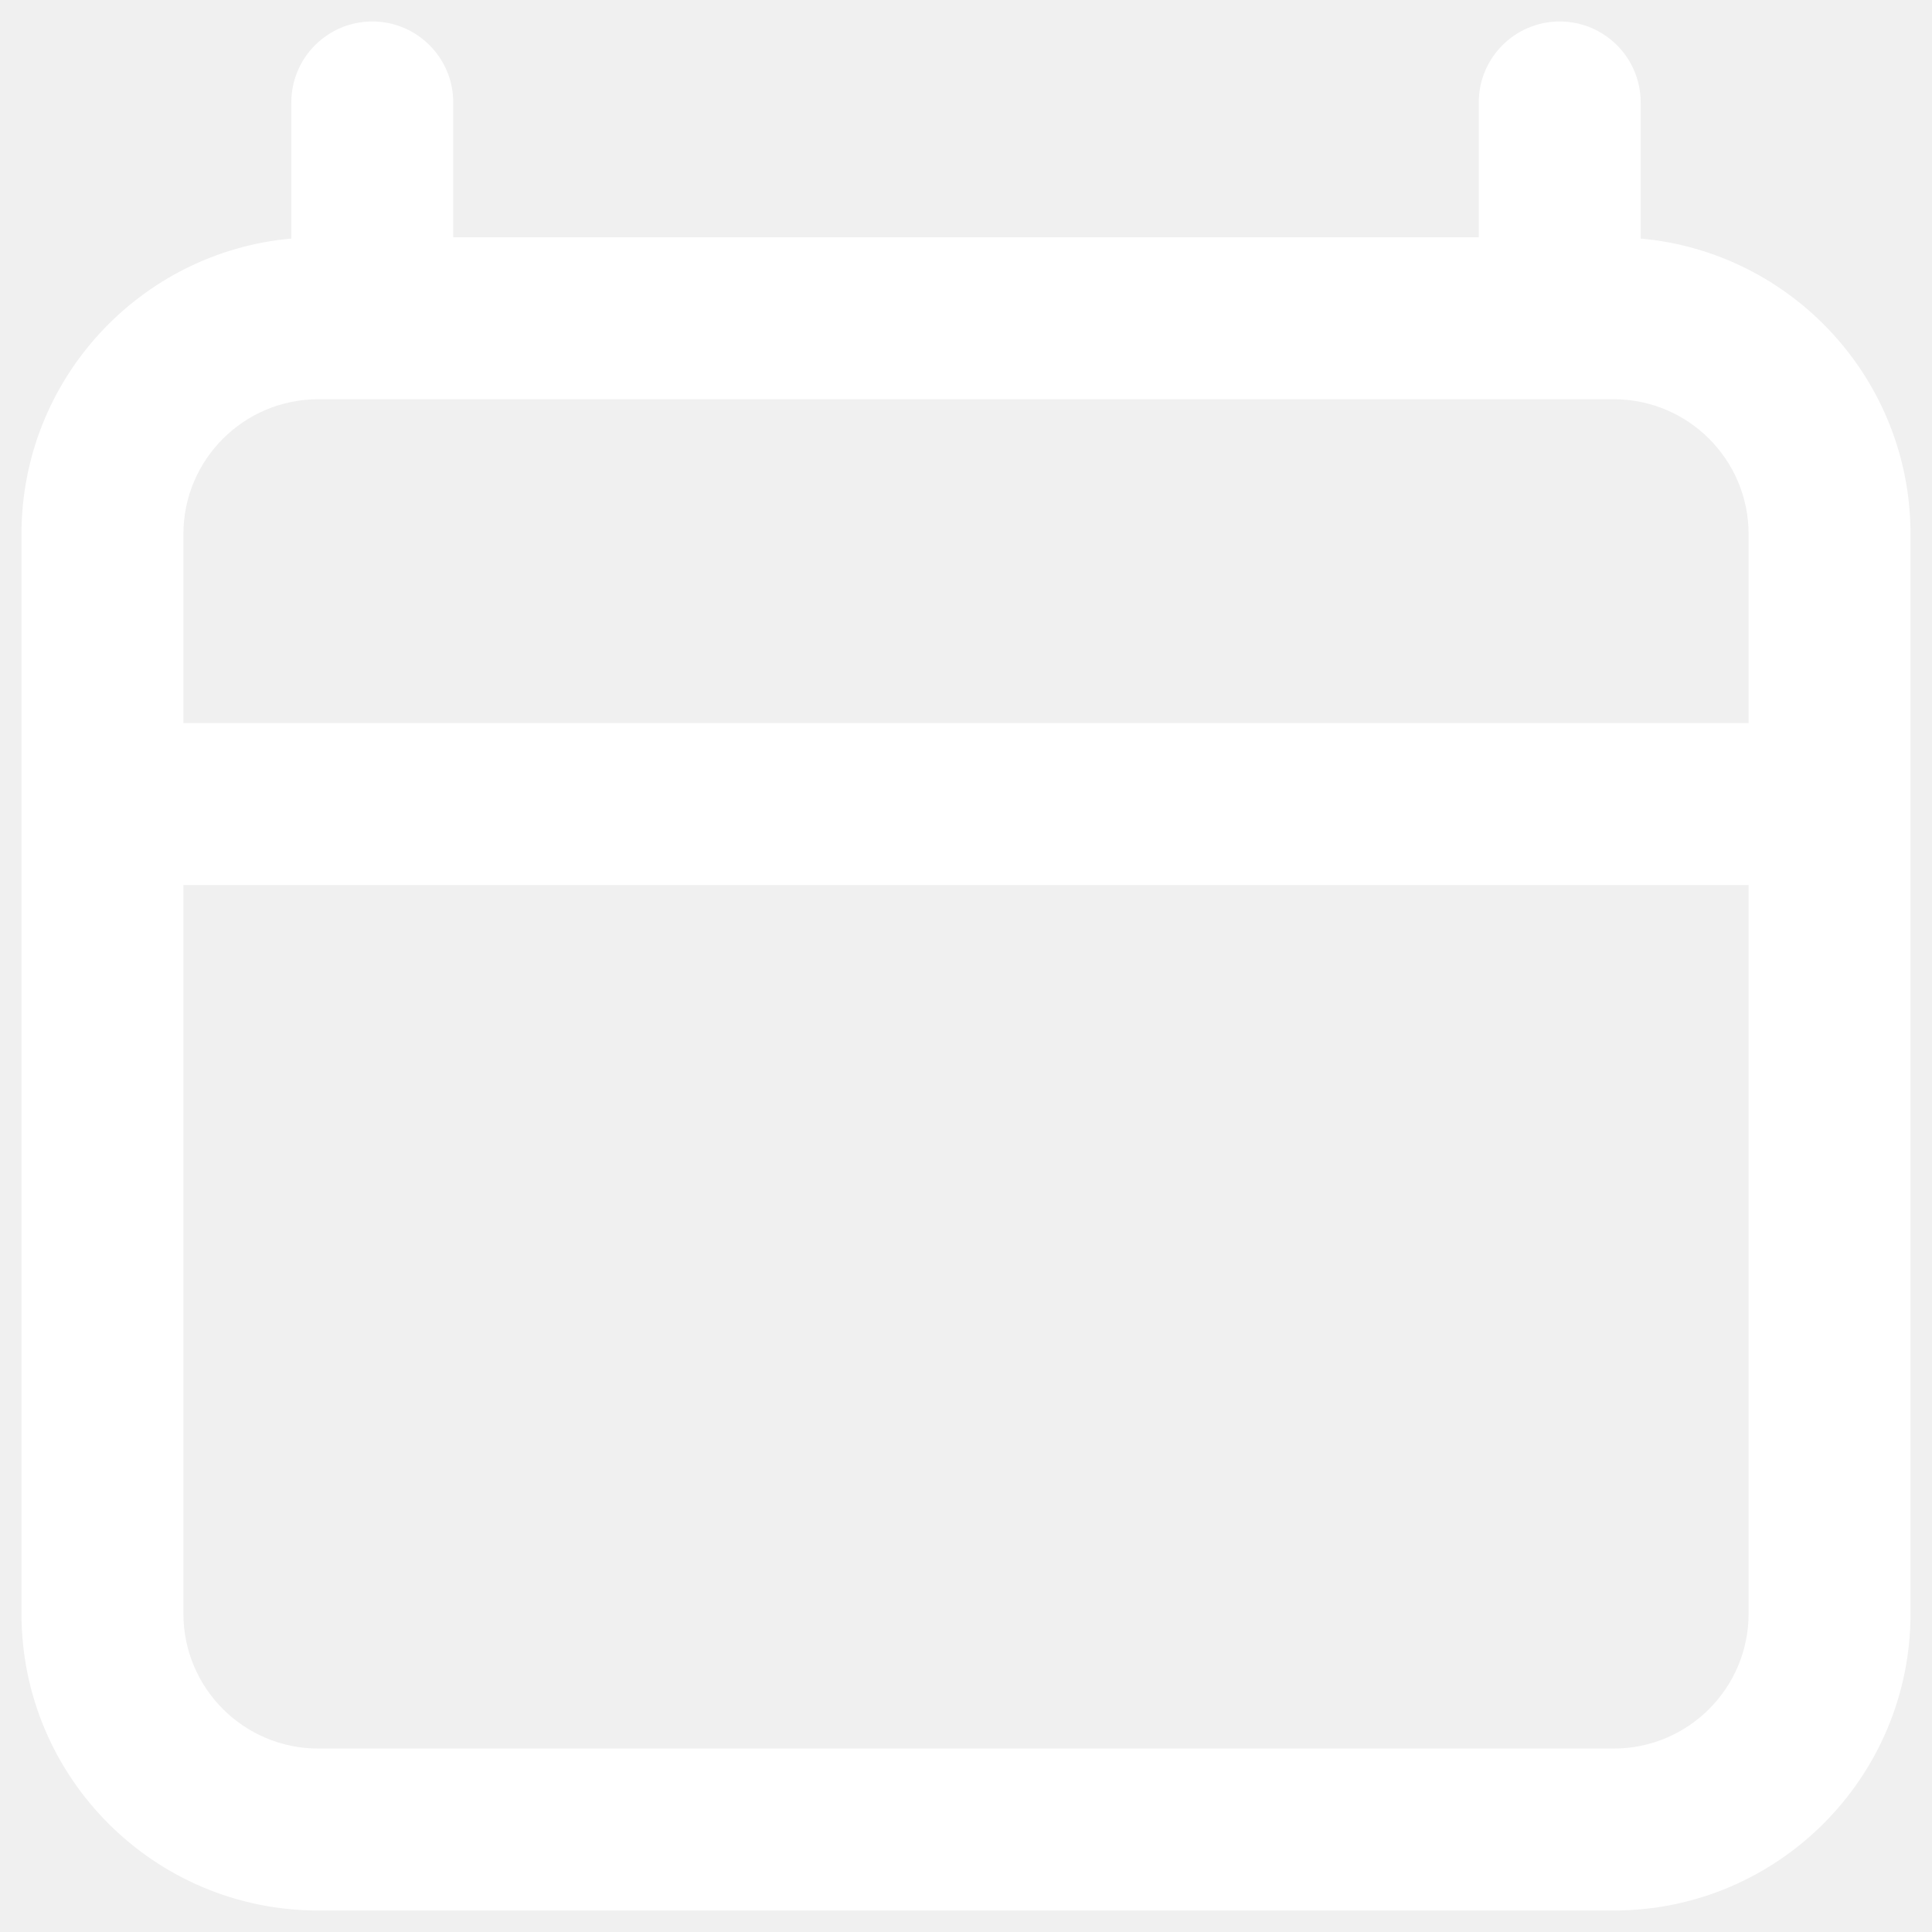
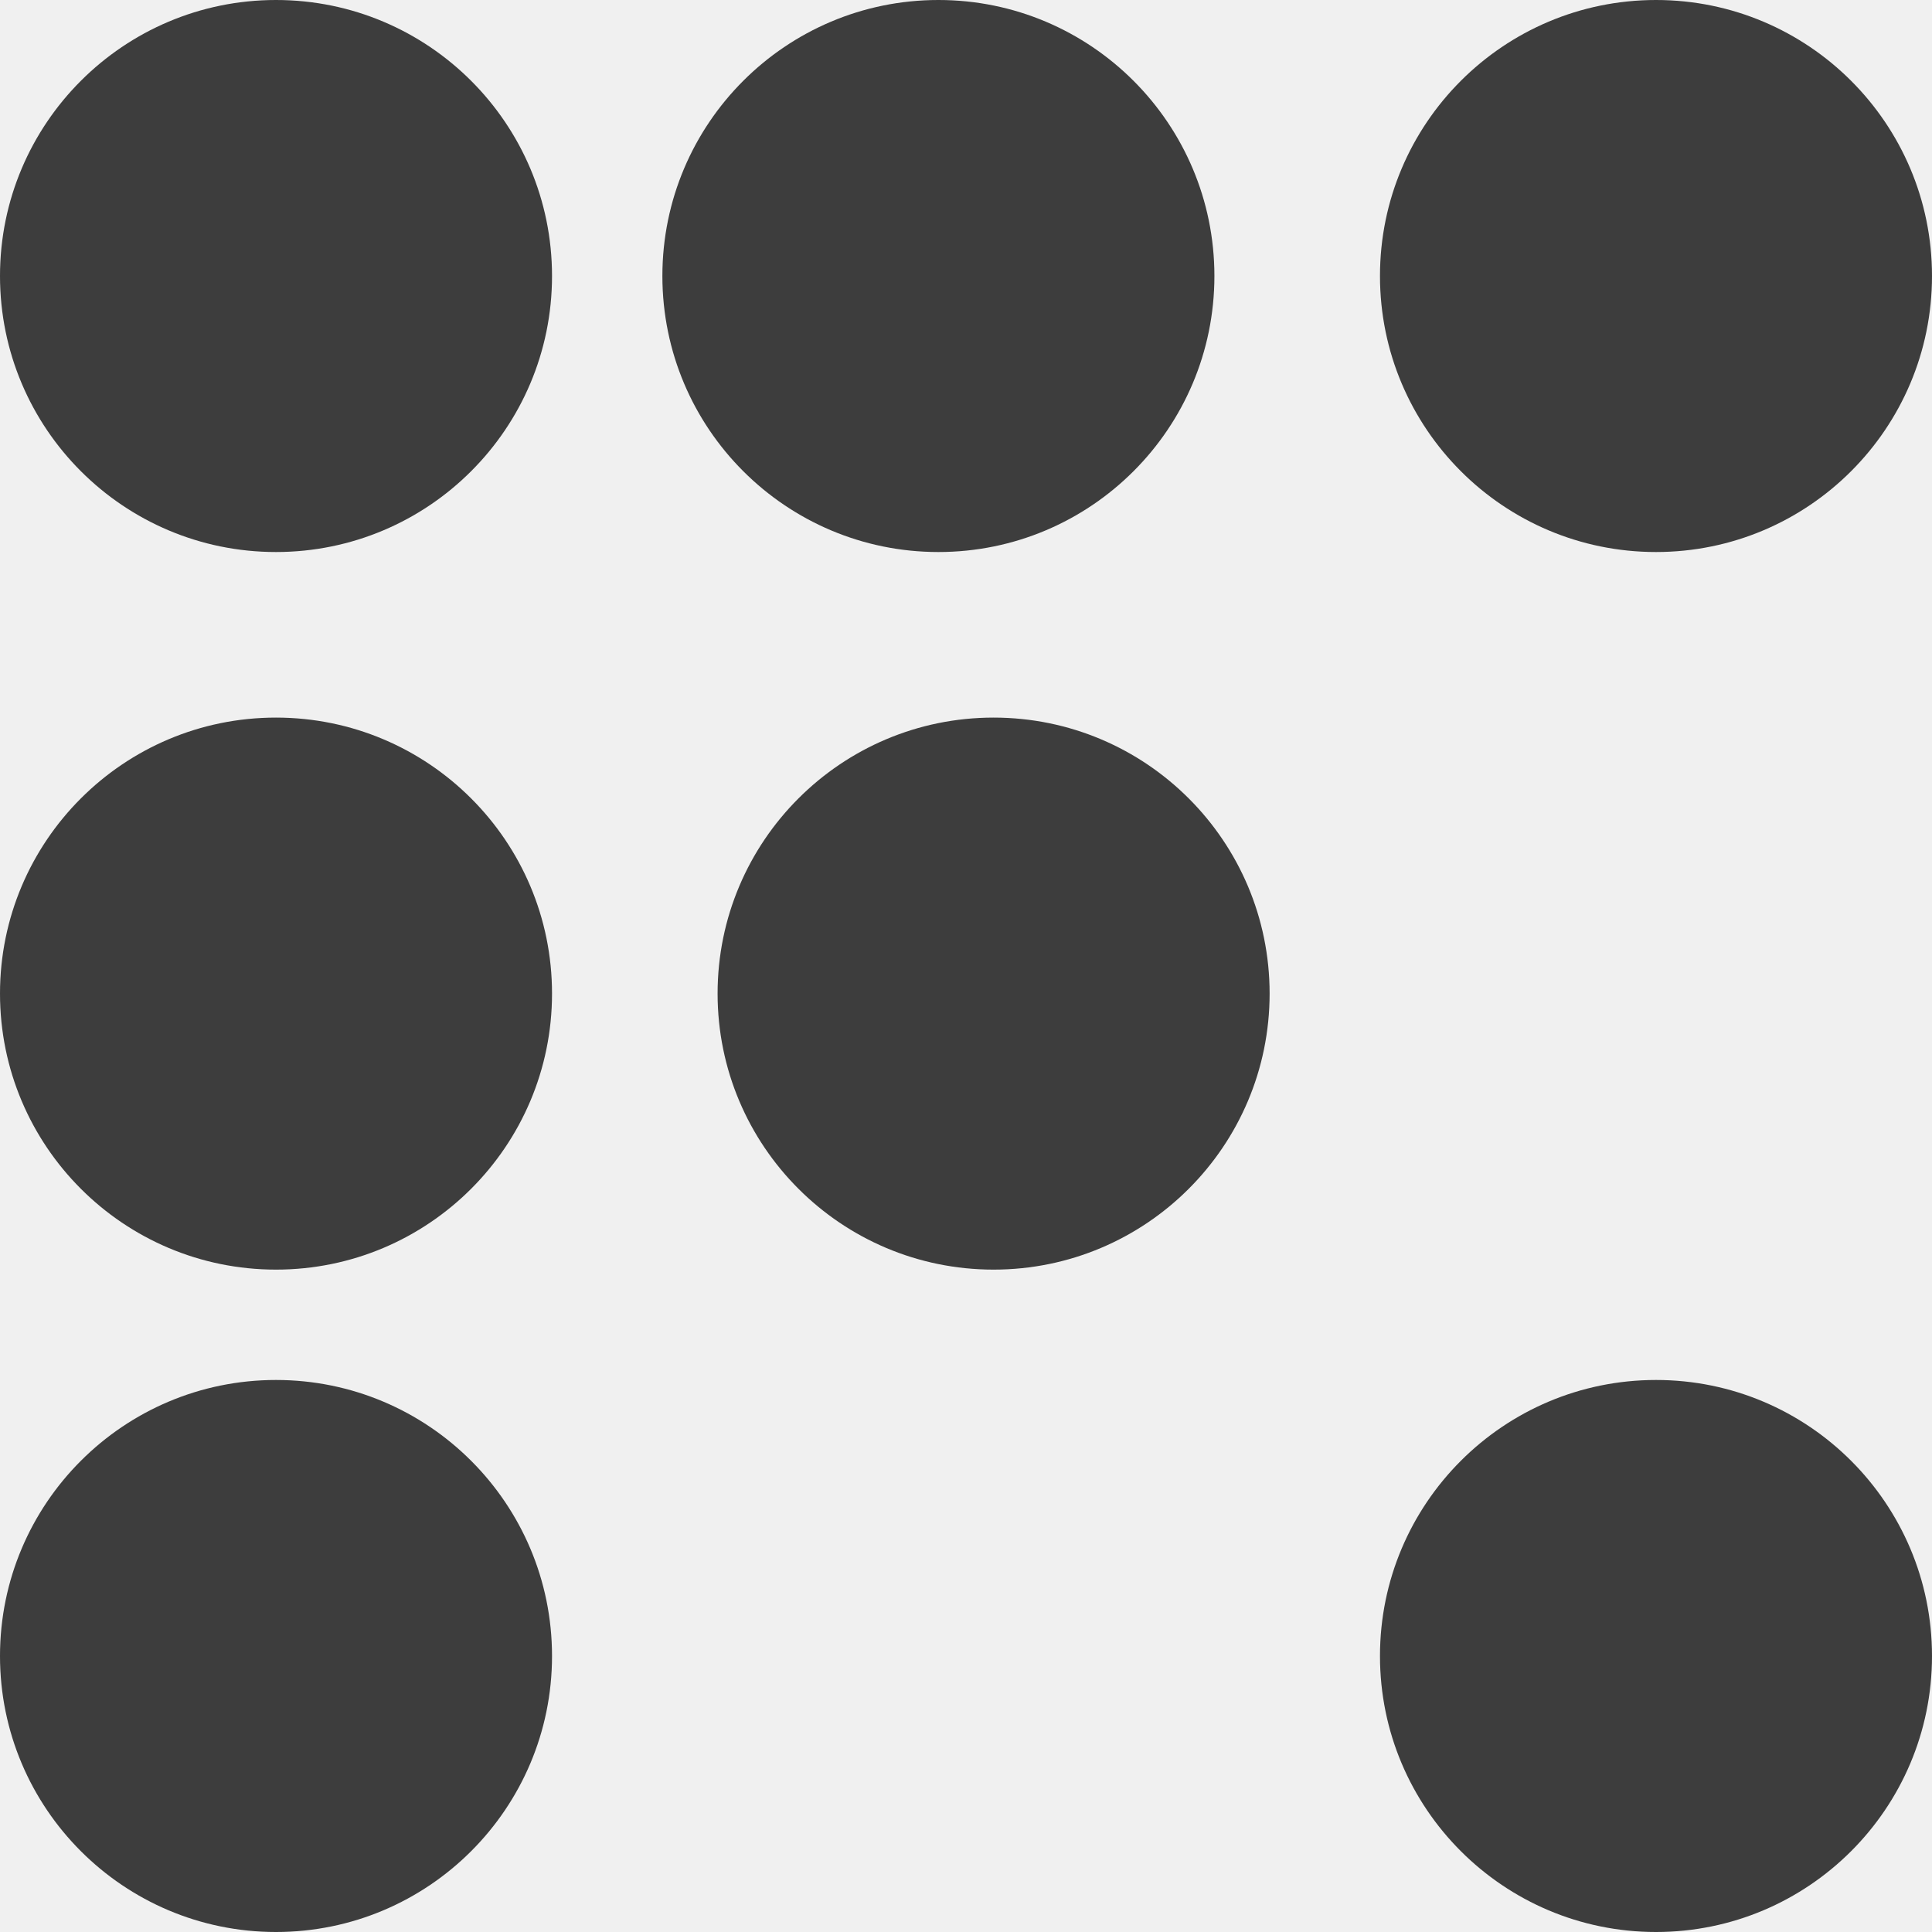
- <svg xmlns="http://www.w3.org/2000/svg" width="42" height="42" viewBox="0 0 42 42" fill="none">
-   <path fill-rule="evenodd" clip-rule="evenodd" d="M33.907 8.68C33.885 8.68 33.862 8.68 33.84 8.679H8.16C8.138 8.68 8.116 8.68 8.093 8.68C8.071 8.68 8.049 8.68 8.027 8.679H6.92C5.3 8.679 3.987 9.992 3.987 11.612V15.719H38.013V11.612C38.013 9.992 36.7 8.679 35.08 8.679H33.973C33.951 8.68 33.929 8.68 33.907 8.68ZM6.333 5.186C3.044 5.482 0.467 8.246 0.467 11.613V15.719V19.239V35.079C0.467 38.643 3.356 41.533 6.92 41.533H35.08C38.644 41.533 41.533 38.643 41.533 35.079V19.239V15.719V11.613C41.533 8.246 38.956 5.482 35.667 5.186V2.227C35.667 1.255 34.879 0.467 33.907 0.467C32.935 0.467 32.147 1.255 32.147 2.227V5.159H9.853V2.227C9.853 1.255 9.065 0.467 8.093 0.467C7.121 0.467 6.333 1.255 6.333 2.227V5.186ZM3.987 19.239V35.079C3.987 36.699 5.3 38.012 6.92 38.012H35.08C36.7 38.012 38.013 36.699 38.013 35.079V19.239H3.987Z" fill="white" />
+ <svg xmlns="http://www.w3.org/2000/svg" width="33" height="33" viewBox="0 0 33 33" fill="none">
+   <path fill-rule="evenodd" clip-rule="evenodd" d="M4.714 9.429C7.318 9.429 9.429 7.318 9.429 4.714C9.429 2.111 7.318 0 4.714 0C2.111 0 0 2.111 0 4.714C0 7.318 2.111 9.429 4.714 9.429ZM4.714 21.686C7.318 21.686 9.429 19.575 9.429 16.971C9.429 14.368 7.318 12.257 4.714 12.257C2.111 12.257 0 14.368 0 16.971C0 19.575 2.111 21.686 4.714 21.686ZM33 4.714C33 7.318 30.889 9.429 28.286 9.429C25.682 9.429 23.571 7.318 23.571 4.714C23.571 2.111 25.682 0 28.286 0C30.889 0 33 2.111 33 4.714ZM16.029 9.429C18.632 9.429 20.743 7.318 20.743 4.714C20.743 2.111 18.632 0 16.029 0C13.425 0 11.314 2.111 11.314 4.714C11.314 7.318 13.425 9.429 16.029 9.429ZM21.686 16.971C21.686 19.575 19.575 21.686 16.971 21.686C14.368 21.686 12.257 19.575 12.257 16.971C12.257 14.368 14.368 12.257 16.971 12.257C19.575 12.257 21.686 14.368 21.686 16.971ZM4.714 33C7.318 33 9.429 30.889 9.429 28.286C9.429 25.682 7.318 23.571 4.714 23.571C2.111 23.571 0 25.682 0 28.286C0 30.889 2.111 33 4.714 33ZM33 28.286C33 30.889 30.889 33 28.286 33C25.682 33 23.571 30.889 23.571 28.286C23.571 25.682 25.682 23.571 28.286 23.571C30.889 23.571 33 25.682 33 28.286Z" fill="#3D3D3D" />
</svg>
